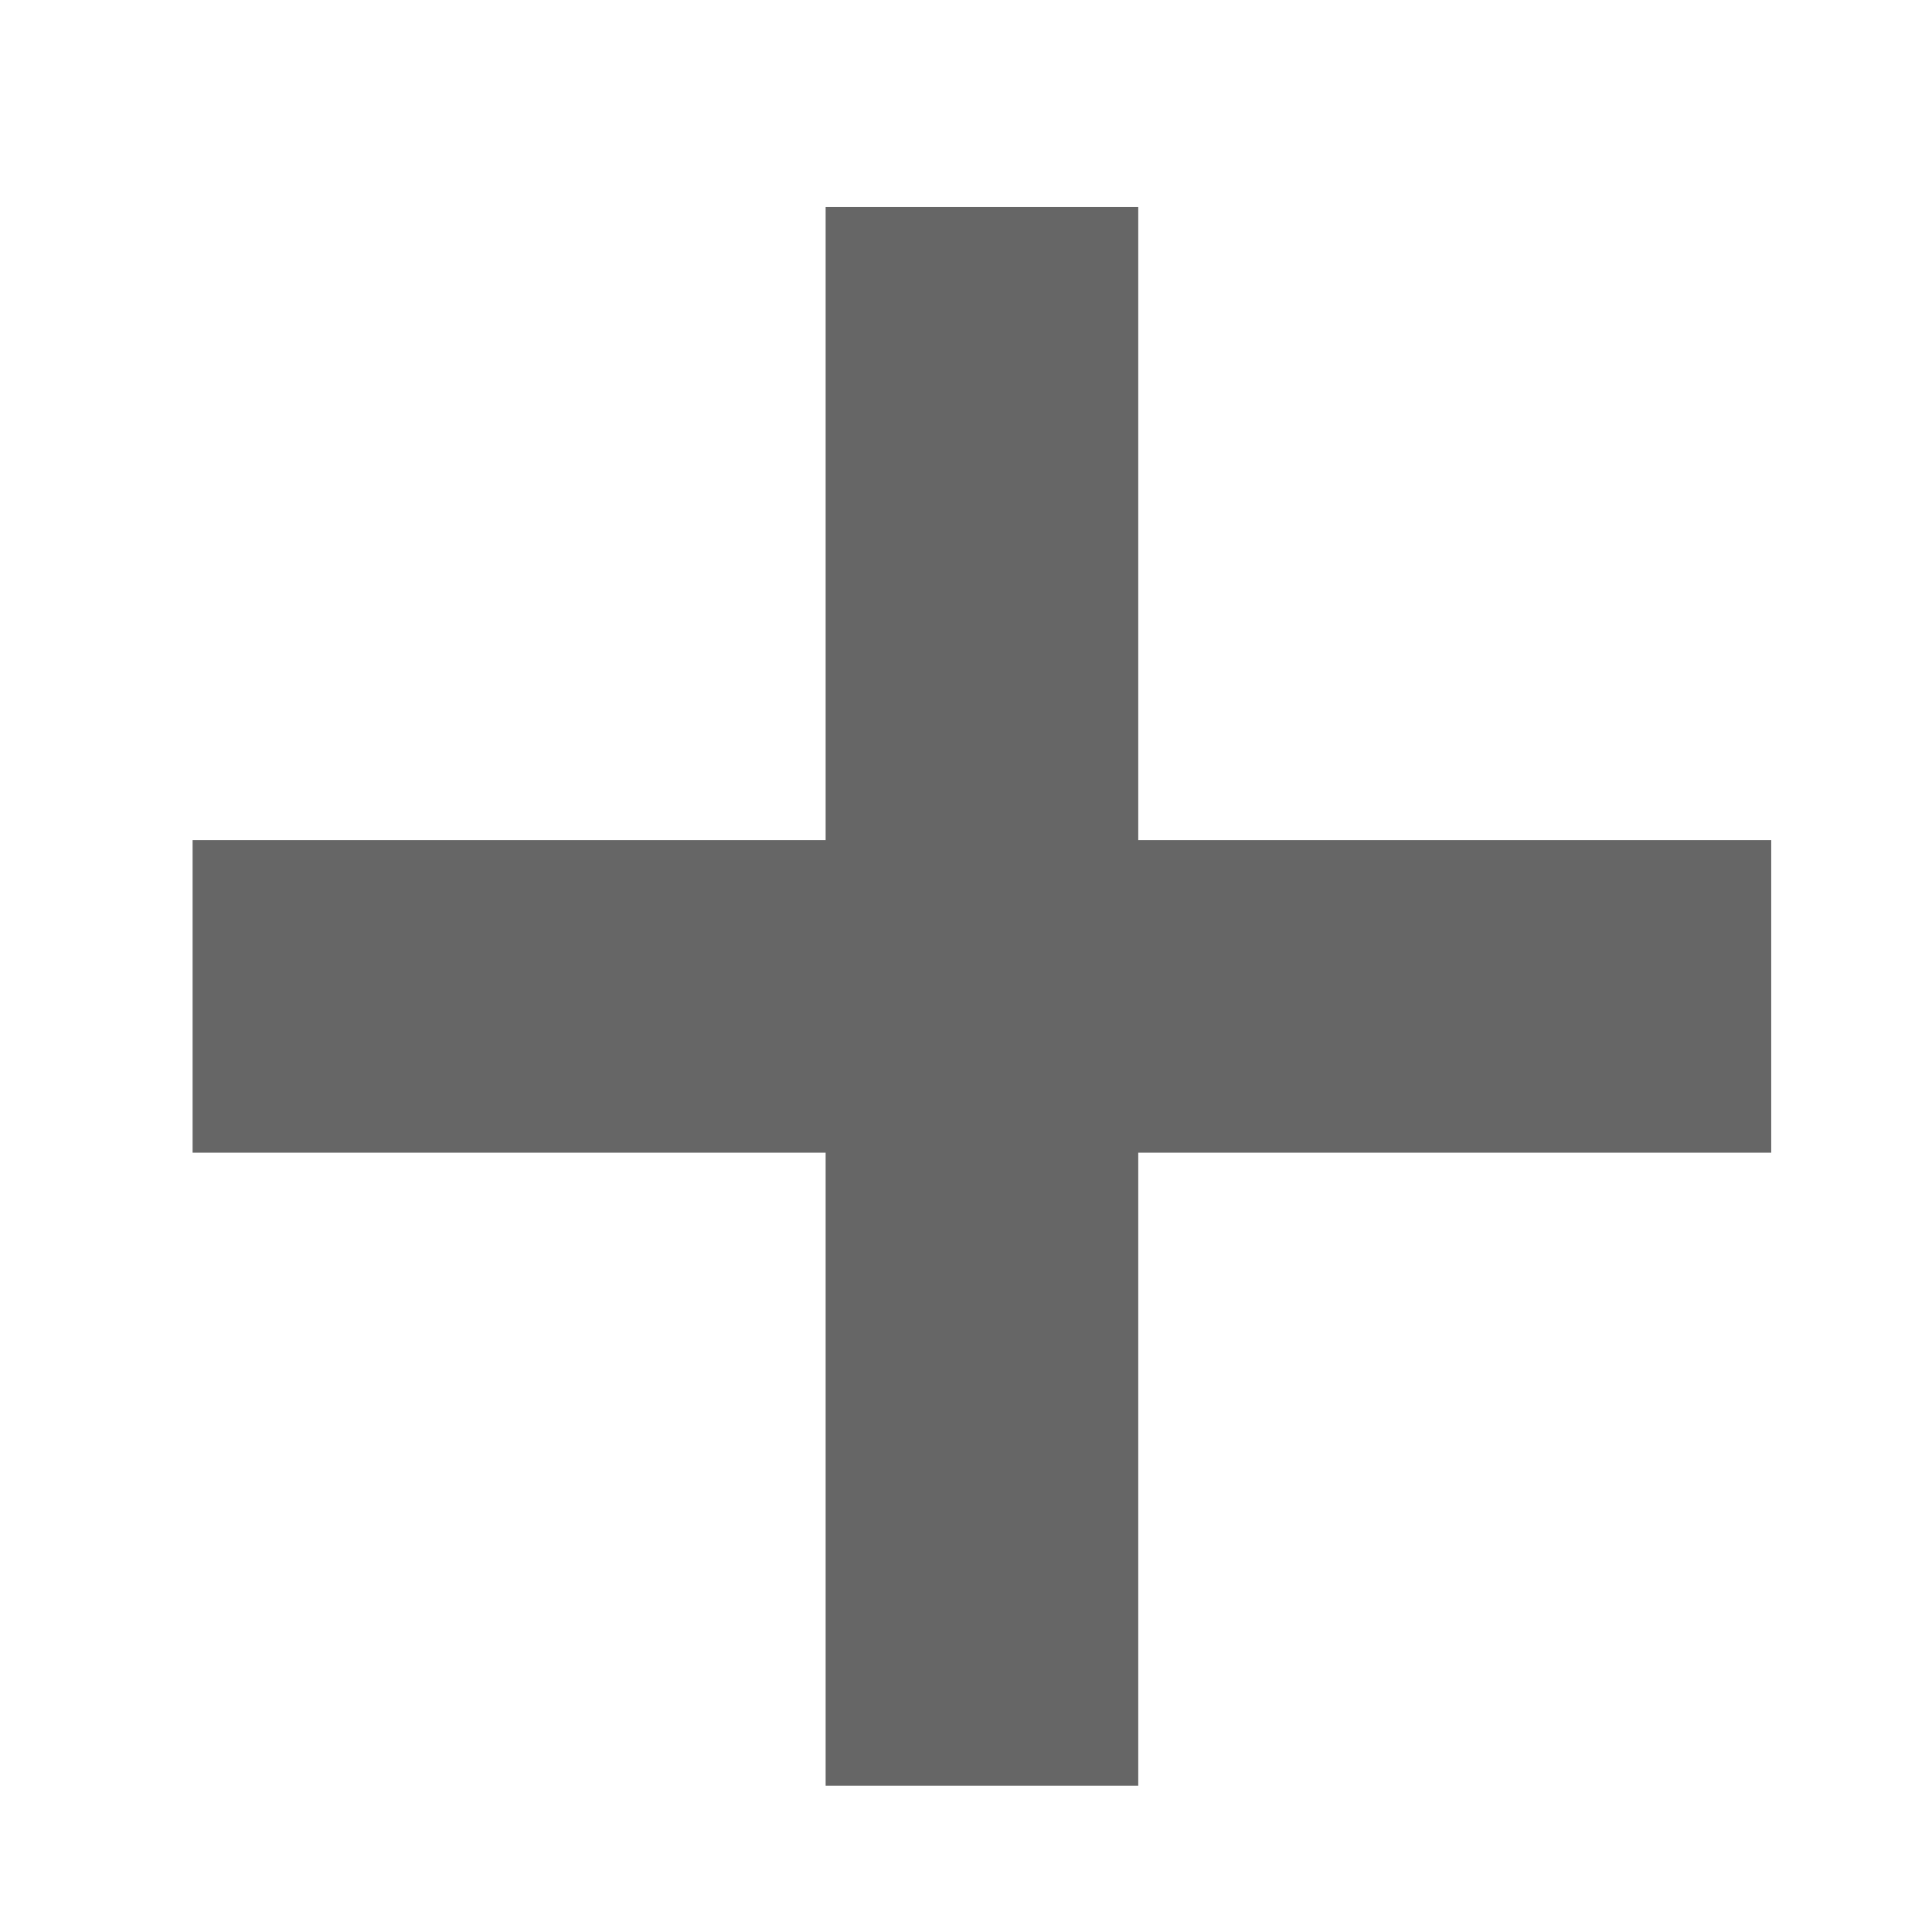
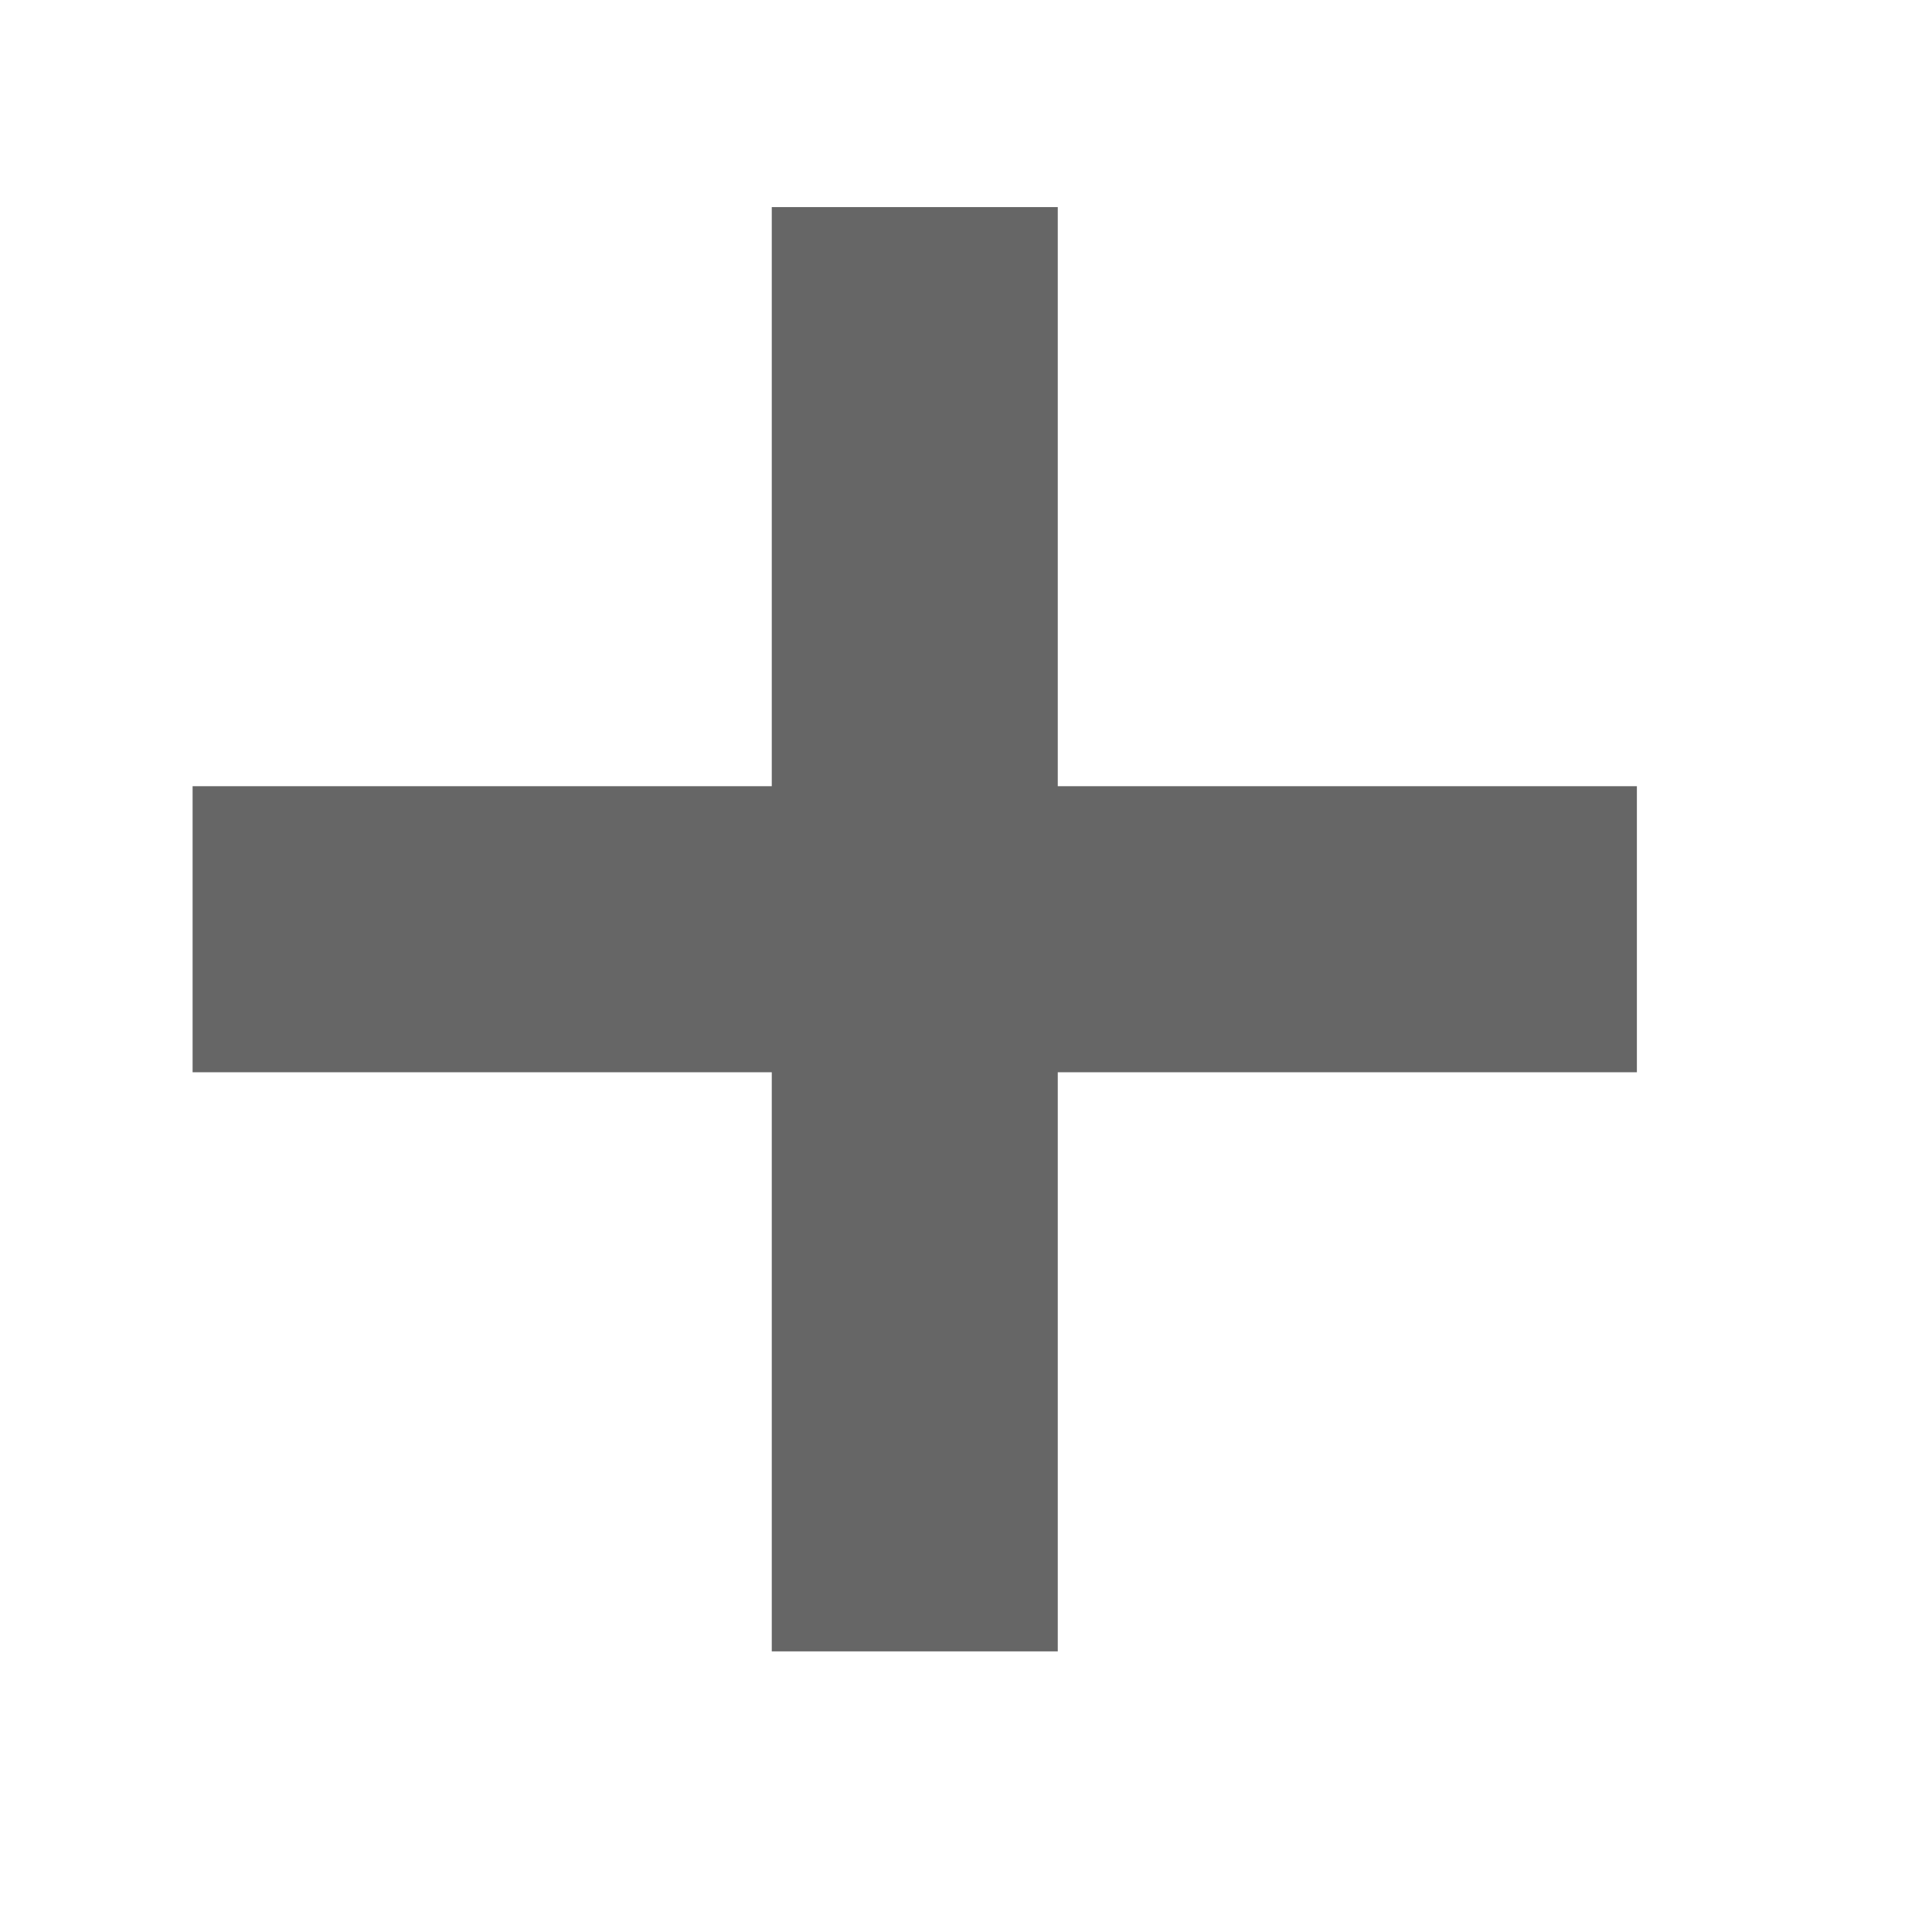
<svg xmlns="http://www.w3.org/2000/svg" version="1.1" x="0px" y="0px" width="32px" height="32px" viewBox="0 0 32 32" enable-background="new 0 0 32 32" xml:space="preserve">
  <g id="Layer_1">
</g>
  <g id="Layer_3">
-     <polygon fill="#666666" points="29.337,13.915 18.853,13.915 18.853,3.43 13.675,3.43 13.675,13.915 3.19,13.915 3.19,19.092    13.675,19.092 13.675,29.577 18.853,29.577 18.853,19.092 29.337,19.092  " />
+     <polygon fill="#666666" points="27.112,13.022 17.52,13.022 17.52,3.43 12.783,3.43 12.783,13.022 3.19,13.022 3.19,17.76    12.783,17.76 12.783,27.352 17.52,27.352 17.52,17.76 27.112,17.76  " />
  </g>
</svg>
